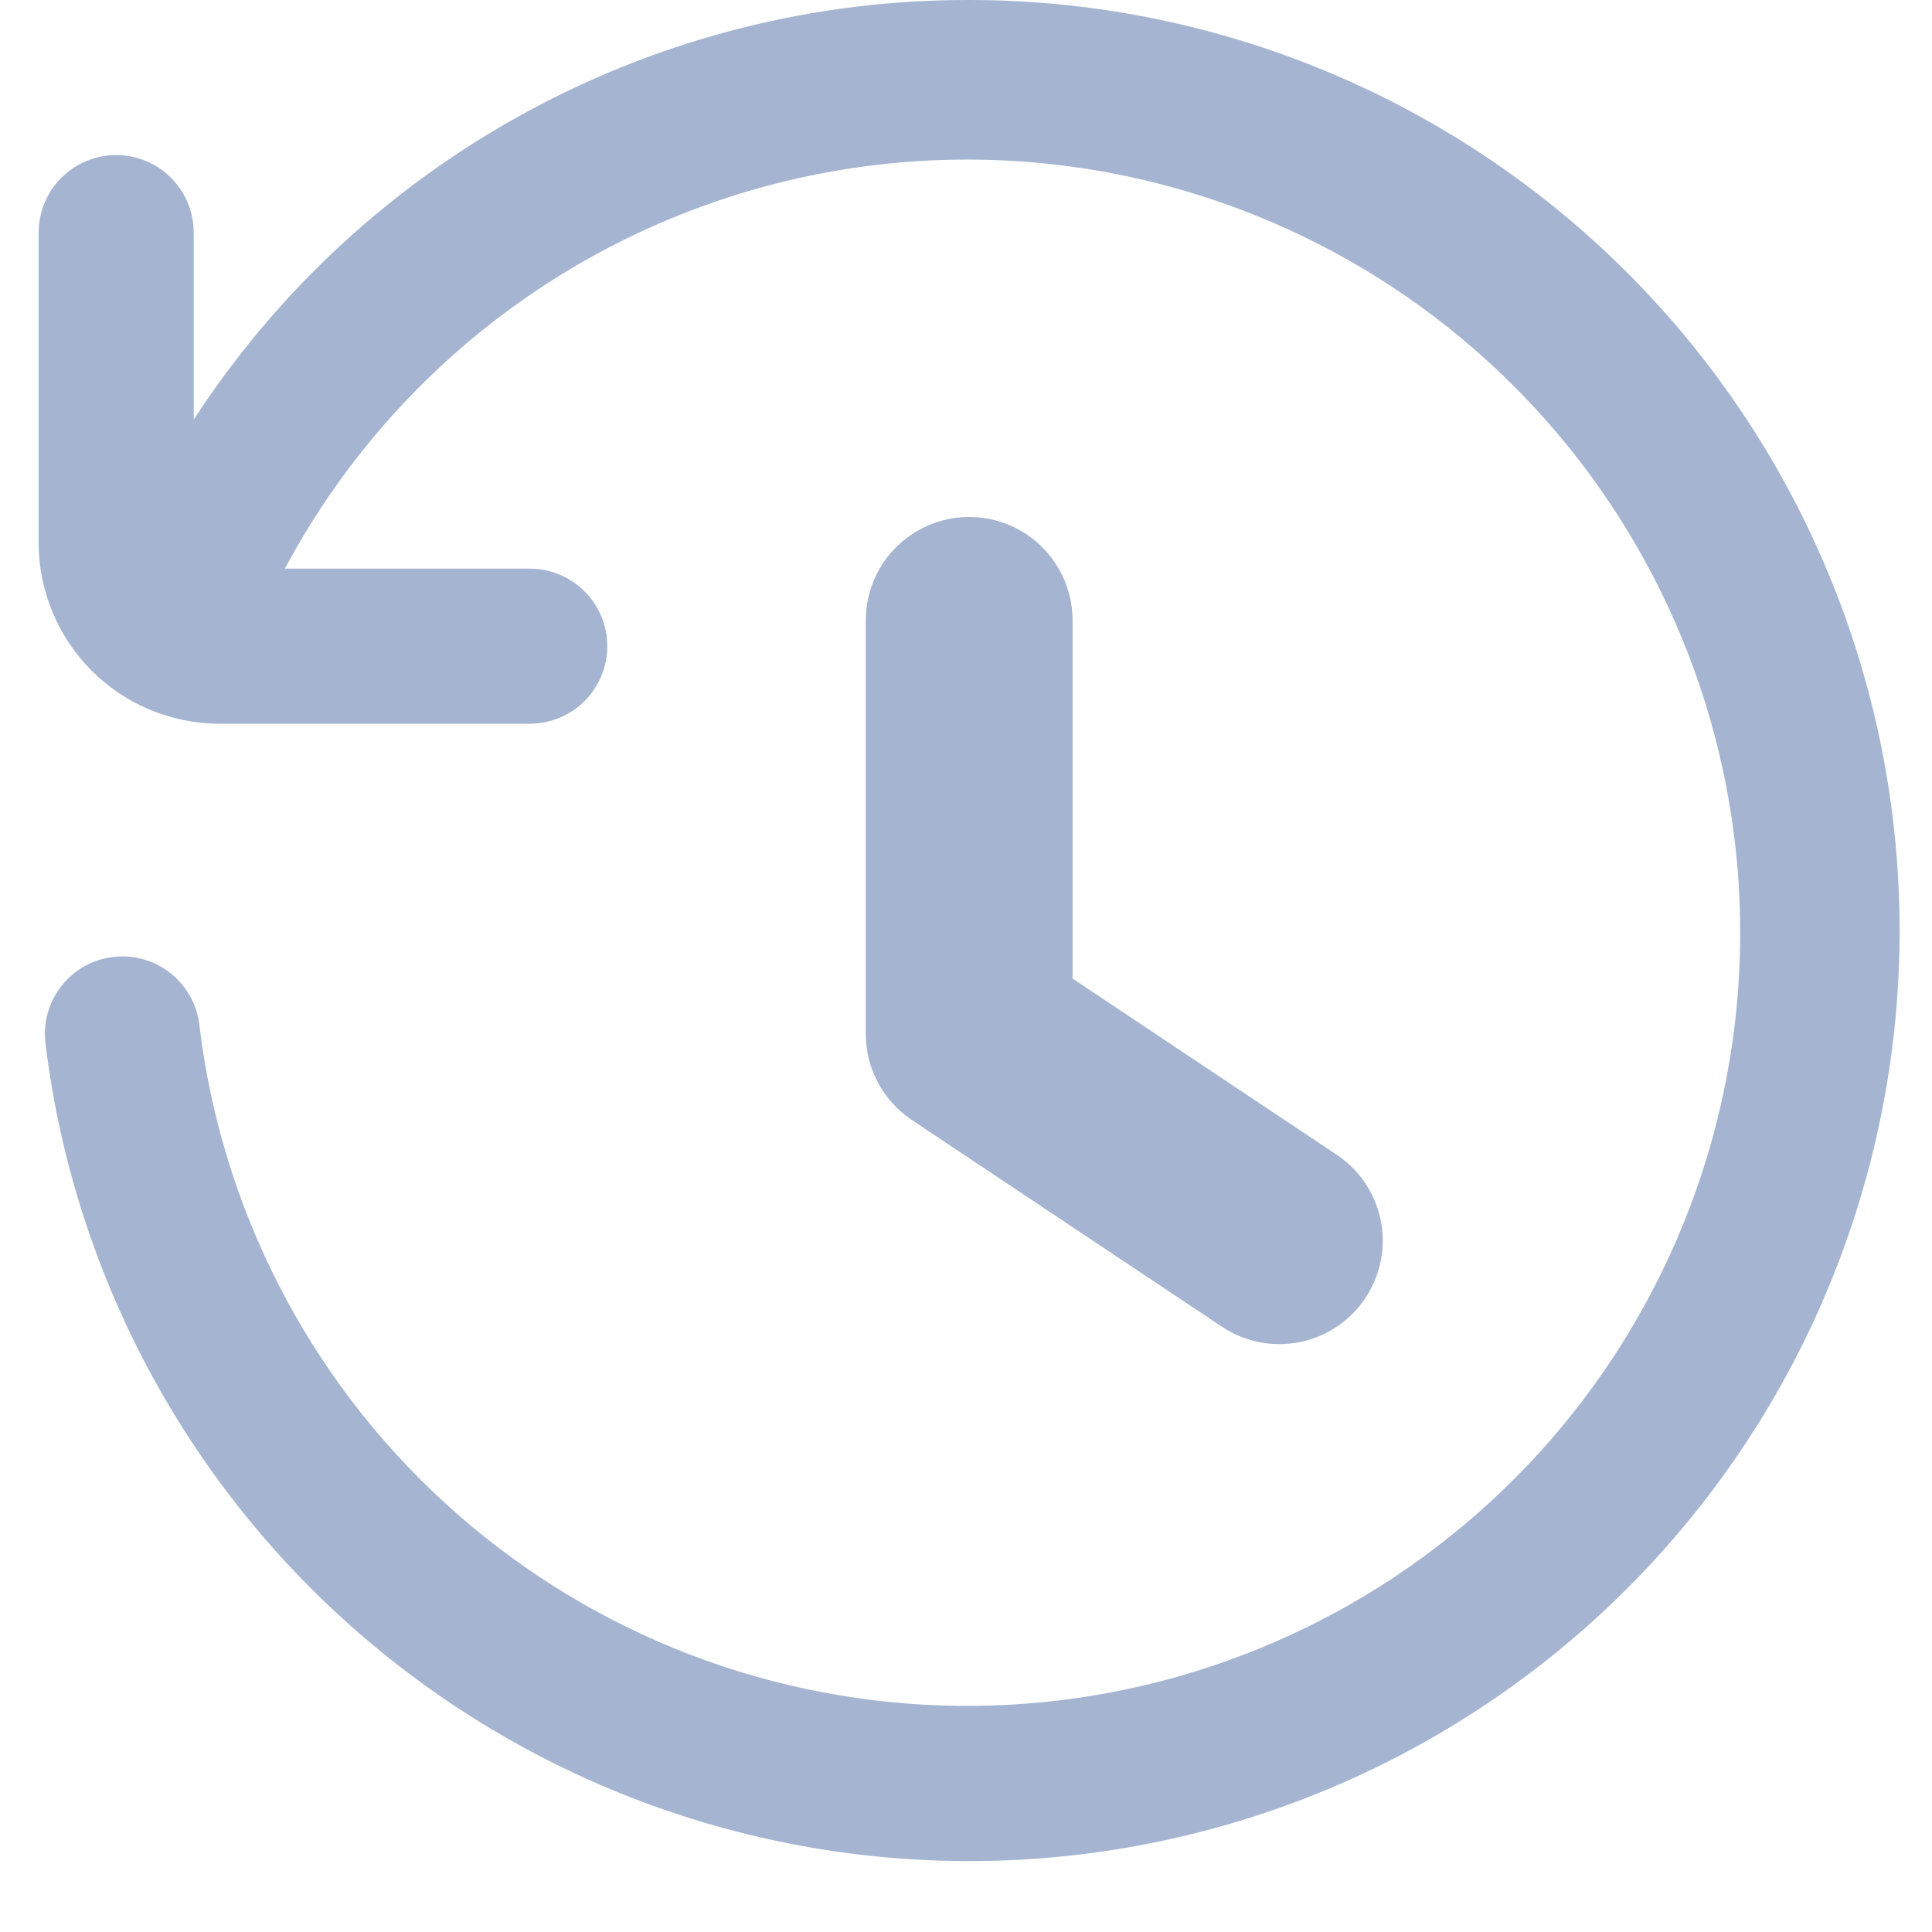
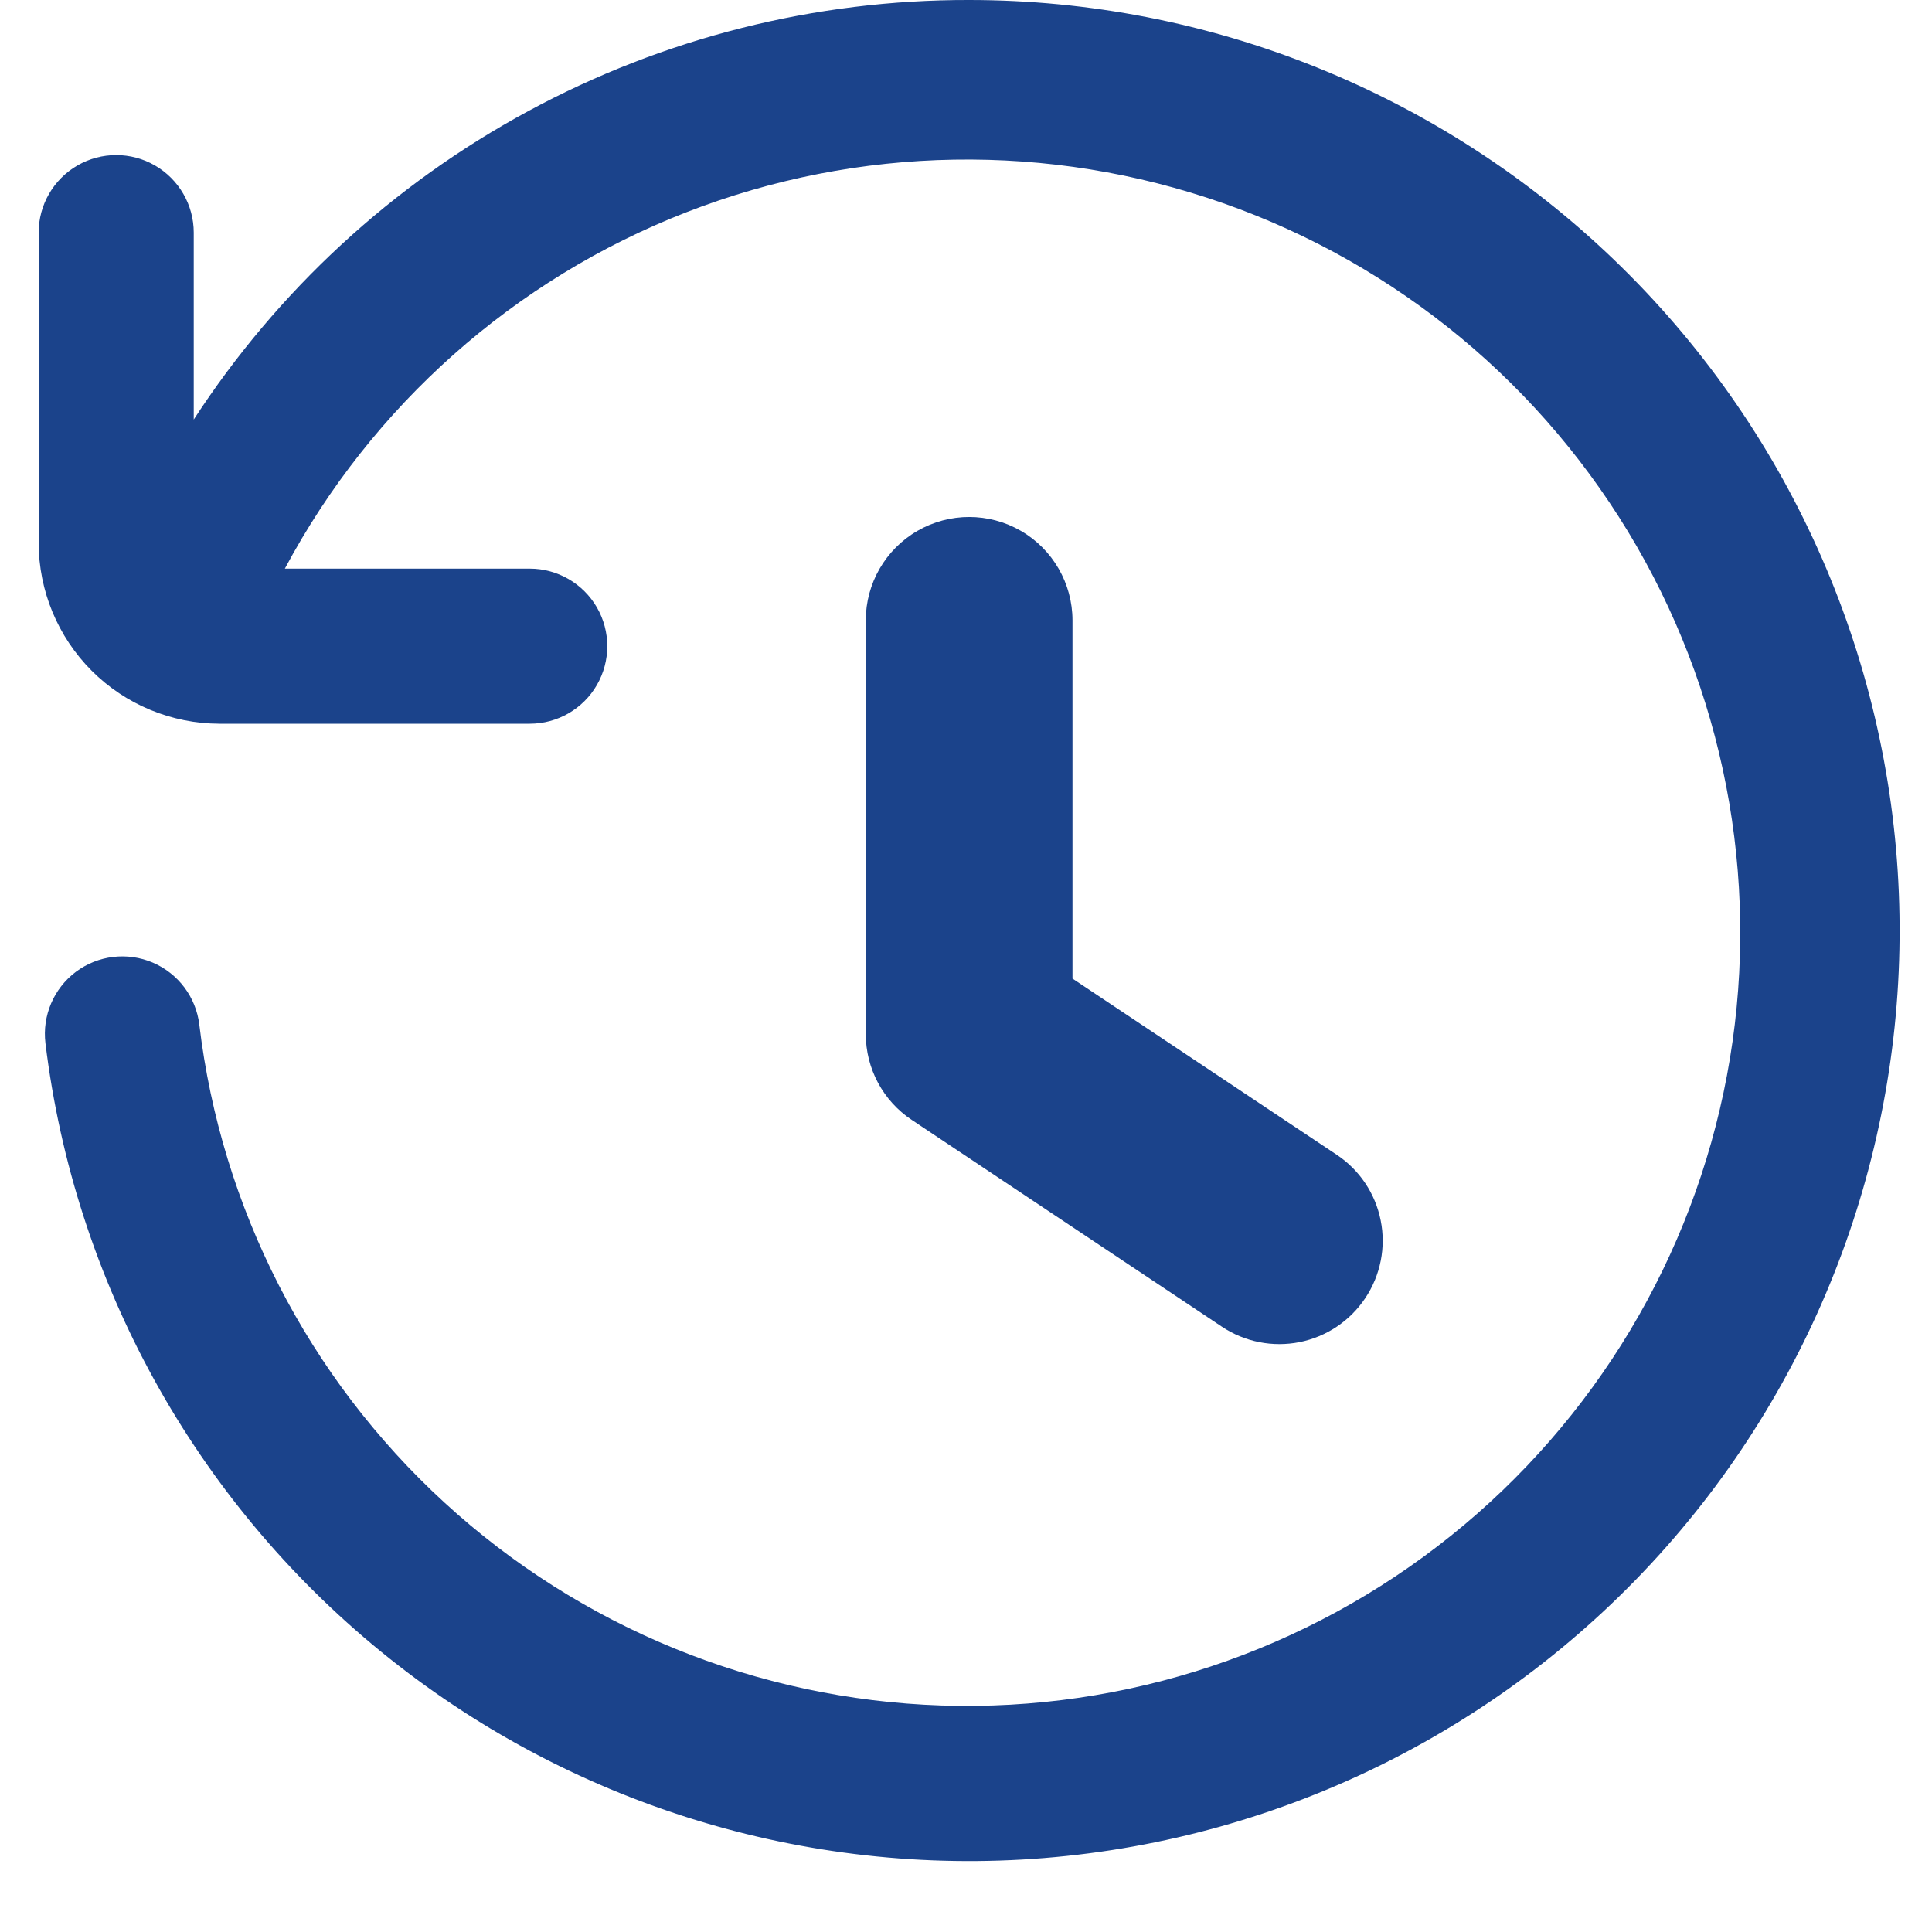
<svg xmlns="http://www.w3.org/2000/svg" width="25" height="25" viewBox="0 0 25 25" fill="none">
  <g id="Group 321">
    <g id="Group 320">
-       <path id="Path 1045" fill-rule="evenodd" clip-rule="evenodd" d="M17.667 16.797C17.864 16.502 17.936 16.141 17.867 15.793C17.797 15.444 17.592 15.139 17.296 14.942L13.879 12.663V8.028C13.879 7.55 13.624 7.108 13.21 6.869C12.796 6.63 12.286 6.63 11.872 6.869C11.458 7.108 11.203 7.55 11.203 8.028V13.379C11.203 13.827 11.427 14.244 11.799 14.492L15.812 17.168C16.108 17.365 16.469 17.436 16.817 17.367C17.165 17.297 17.471 17.092 17.668 16.797L17.667 16.797Z" fill="#A4B4D1" />
-       <path id="Path 1046" fill-rule="evenodd" clip-rule="evenodd" d="M12.541 0C10.548 -0.004 8.586 0.49 6.833 1.439C5.08 2.387 3.593 3.759 2.507 5.429V3.01C2.507 2.652 2.316 2.321 2.005 2.141C1.695 1.962 1.312 1.962 1.002 2.141C0.691 2.321 0.5 2.652 0.5 3.01V7.024C0.501 7.645 0.748 8.24 1.186 8.679C1.625 9.118 2.221 9.364 2.841 9.365H6.855C7.213 9.365 7.545 9.174 7.724 8.863C7.903 8.553 7.903 8.17 7.724 7.86C7.545 7.55 7.213 7.358 6.855 7.358H3.686C4.812 5.25 6.655 3.613 8.883 2.746C11.11 1.879 13.575 1.838 15.83 2.63C18.085 3.422 19.982 4.996 21.178 7.067C22.373 9.137 22.788 11.566 22.347 13.915C21.906 16.265 20.638 18.379 18.773 19.874C16.909 21.37 14.57 22.148 12.181 22.069C9.792 21.99 7.51 21.058 5.749 19.441C3.987 17.825 2.863 15.632 2.579 13.258C2.536 12.902 2.306 12.597 1.977 12.456C1.647 12.316 1.268 12.361 0.981 12.576C0.695 12.791 0.545 13.143 0.588 13.499C0.964 16.585 2.52 19.406 4.929 21.371C7.338 23.337 10.414 24.294 13.513 24.043C16.612 23.792 19.494 22.352 21.555 20.024C23.616 17.696 24.697 14.661 24.571 11.555C24.446 8.448 23.123 5.51 20.881 3.357C18.638 1.203 15.65 0 12.54 0L12.541 0Z" fill="#A4B4D1" />
+       <path id="Path 1045" fill-rule="evenodd" clip-rule="evenodd" d="M17.667 16.797C17.864 16.502 17.936 16.14 17.866 15.792C17.797 15.444 17.592 15.138 17.296 14.942L13.878 12.663V8.028C13.878 7.55 13.623 7.108 13.21 6.869C12.796 6.63 12.286 6.63 11.872 6.869C11.458 7.108 11.203 7.55 11.203 8.028V13.379C11.203 13.827 11.426 14.244 11.799 14.492L15.812 17.168C16.107 17.365 16.469 17.436 16.817 17.367C17.165 17.297 17.471 17.092 17.667 16.797L17.667 16.797Z" fill="#1B438B" />
+       <path id="Path 1046" fill-rule="evenodd" clip-rule="evenodd" d="M12.541 0C10.548 -0.004 8.586 0.49 6.833 1.439C5.08 2.387 3.593 3.759 2.507 5.429V3.01C2.507 2.652 2.316 2.321 2.005 2.141C1.695 1.962 1.312 1.962 1.002 2.141C0.691 2.321 0.5 2.652 0.5 3.01V7.024C0.501 7.645 0.748 8.24 1.186 8.679C1.625 9.118 2.221 9.364 2.841 9.365H6.855C7.213 9.365 7.545 9.174 7.724 8.863C7.903 8.553 7.903 8.17 7.724 7.86C7.545 7.55 7.213 7.358 6.855 7.358H3.686C4.812 5.25 6.655 3.613 8.883 2.746C11.11 1.879 13.575 1.838 15.83 2.63C18.085 3.422 19.982 4.996 21.178 7.067C22.373 9.137 22.788 11.566 22.347 13.915C21.906 16.265 20.638 18.379 18.773 19.874C16.909 21.37 14.57 22.148 12.181 22.069C9.792 21.99 7.51 21.058 5.749 19.441C3.987 17.825 2.863 15.632 2.579 13.258C2.536 12.902 2.306 12.597 1.977 12.456C1.647 12.316 1.268 12.361 0.981 12.576C0.695 12.791 0.545 13.143 0.588 13.499C0.964 16.585 2.52 19.406 4.929 21.371C7.338 23.337 10.414 24.294 13.513 24.043C16.612 23.792 19.494 22.352 21.555 20.024C23.616 17.696 24.697 14.661 24.571 11.555C24.446 8.448 23.123 5.51 20.881 3.357C18.638 1.203 15.65 0 12.54 0L12.541 0Z" fill="#1B438B" />
    </g>
  </g>
</svg>
